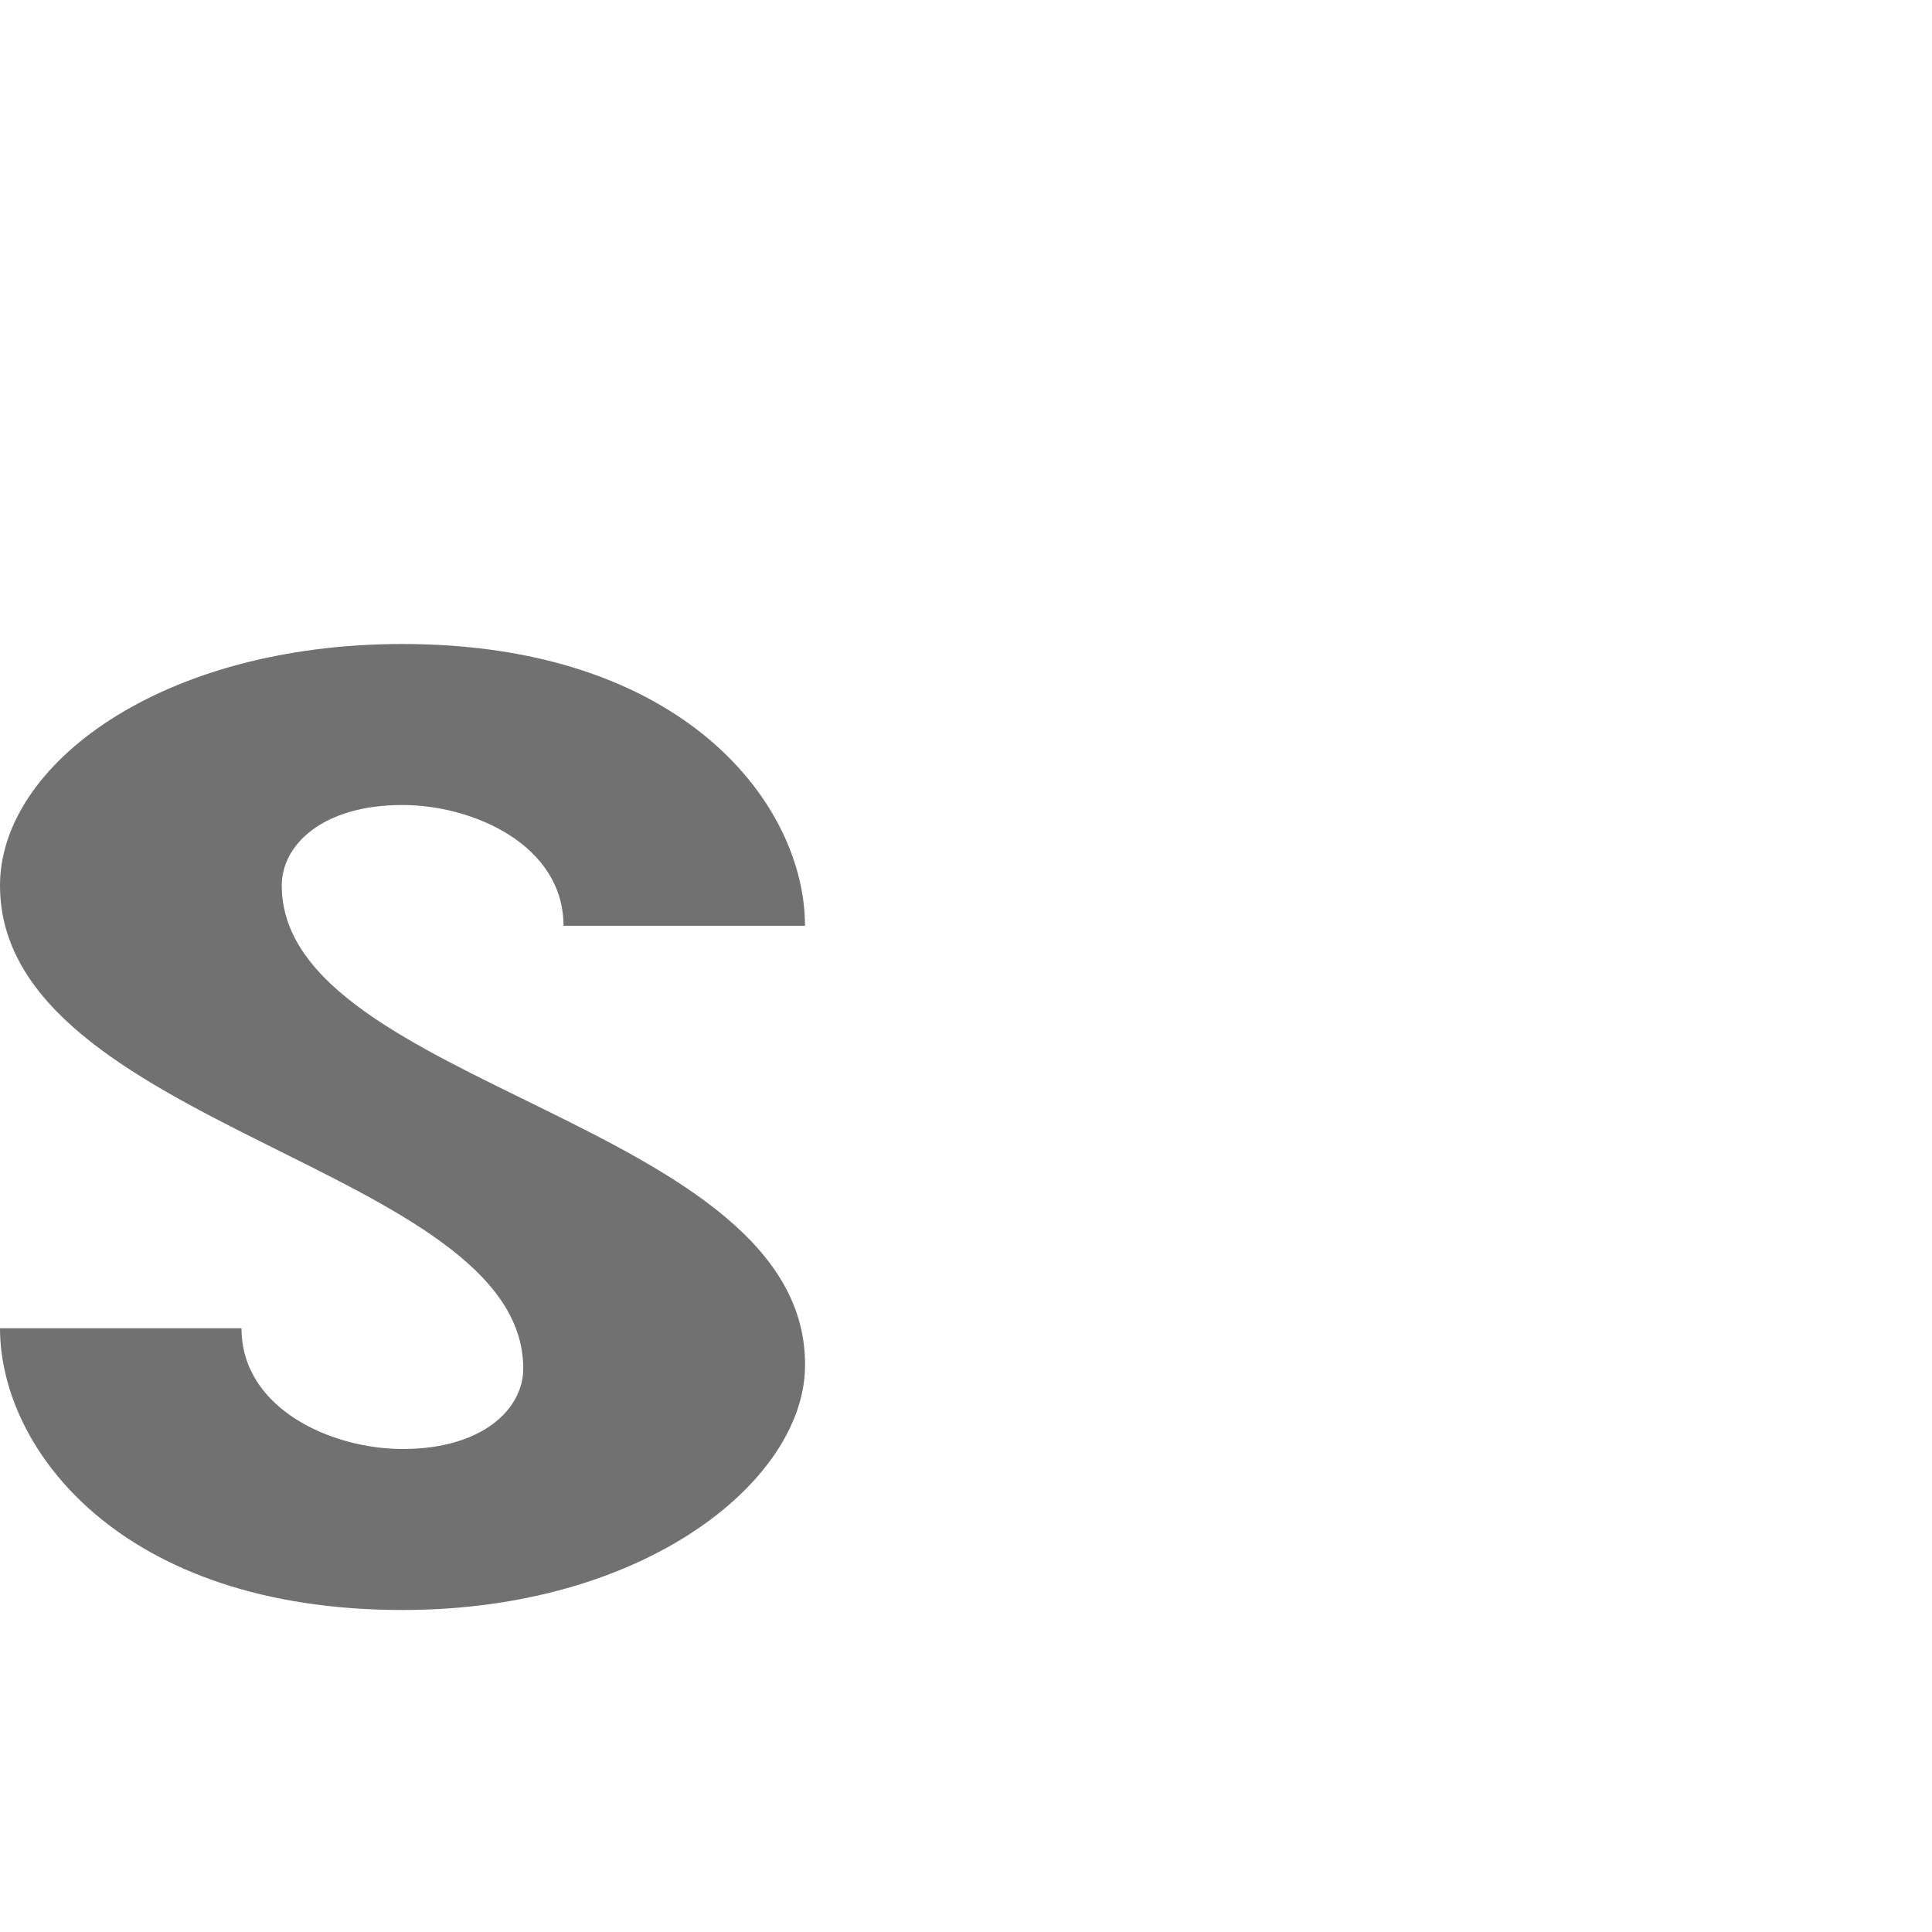
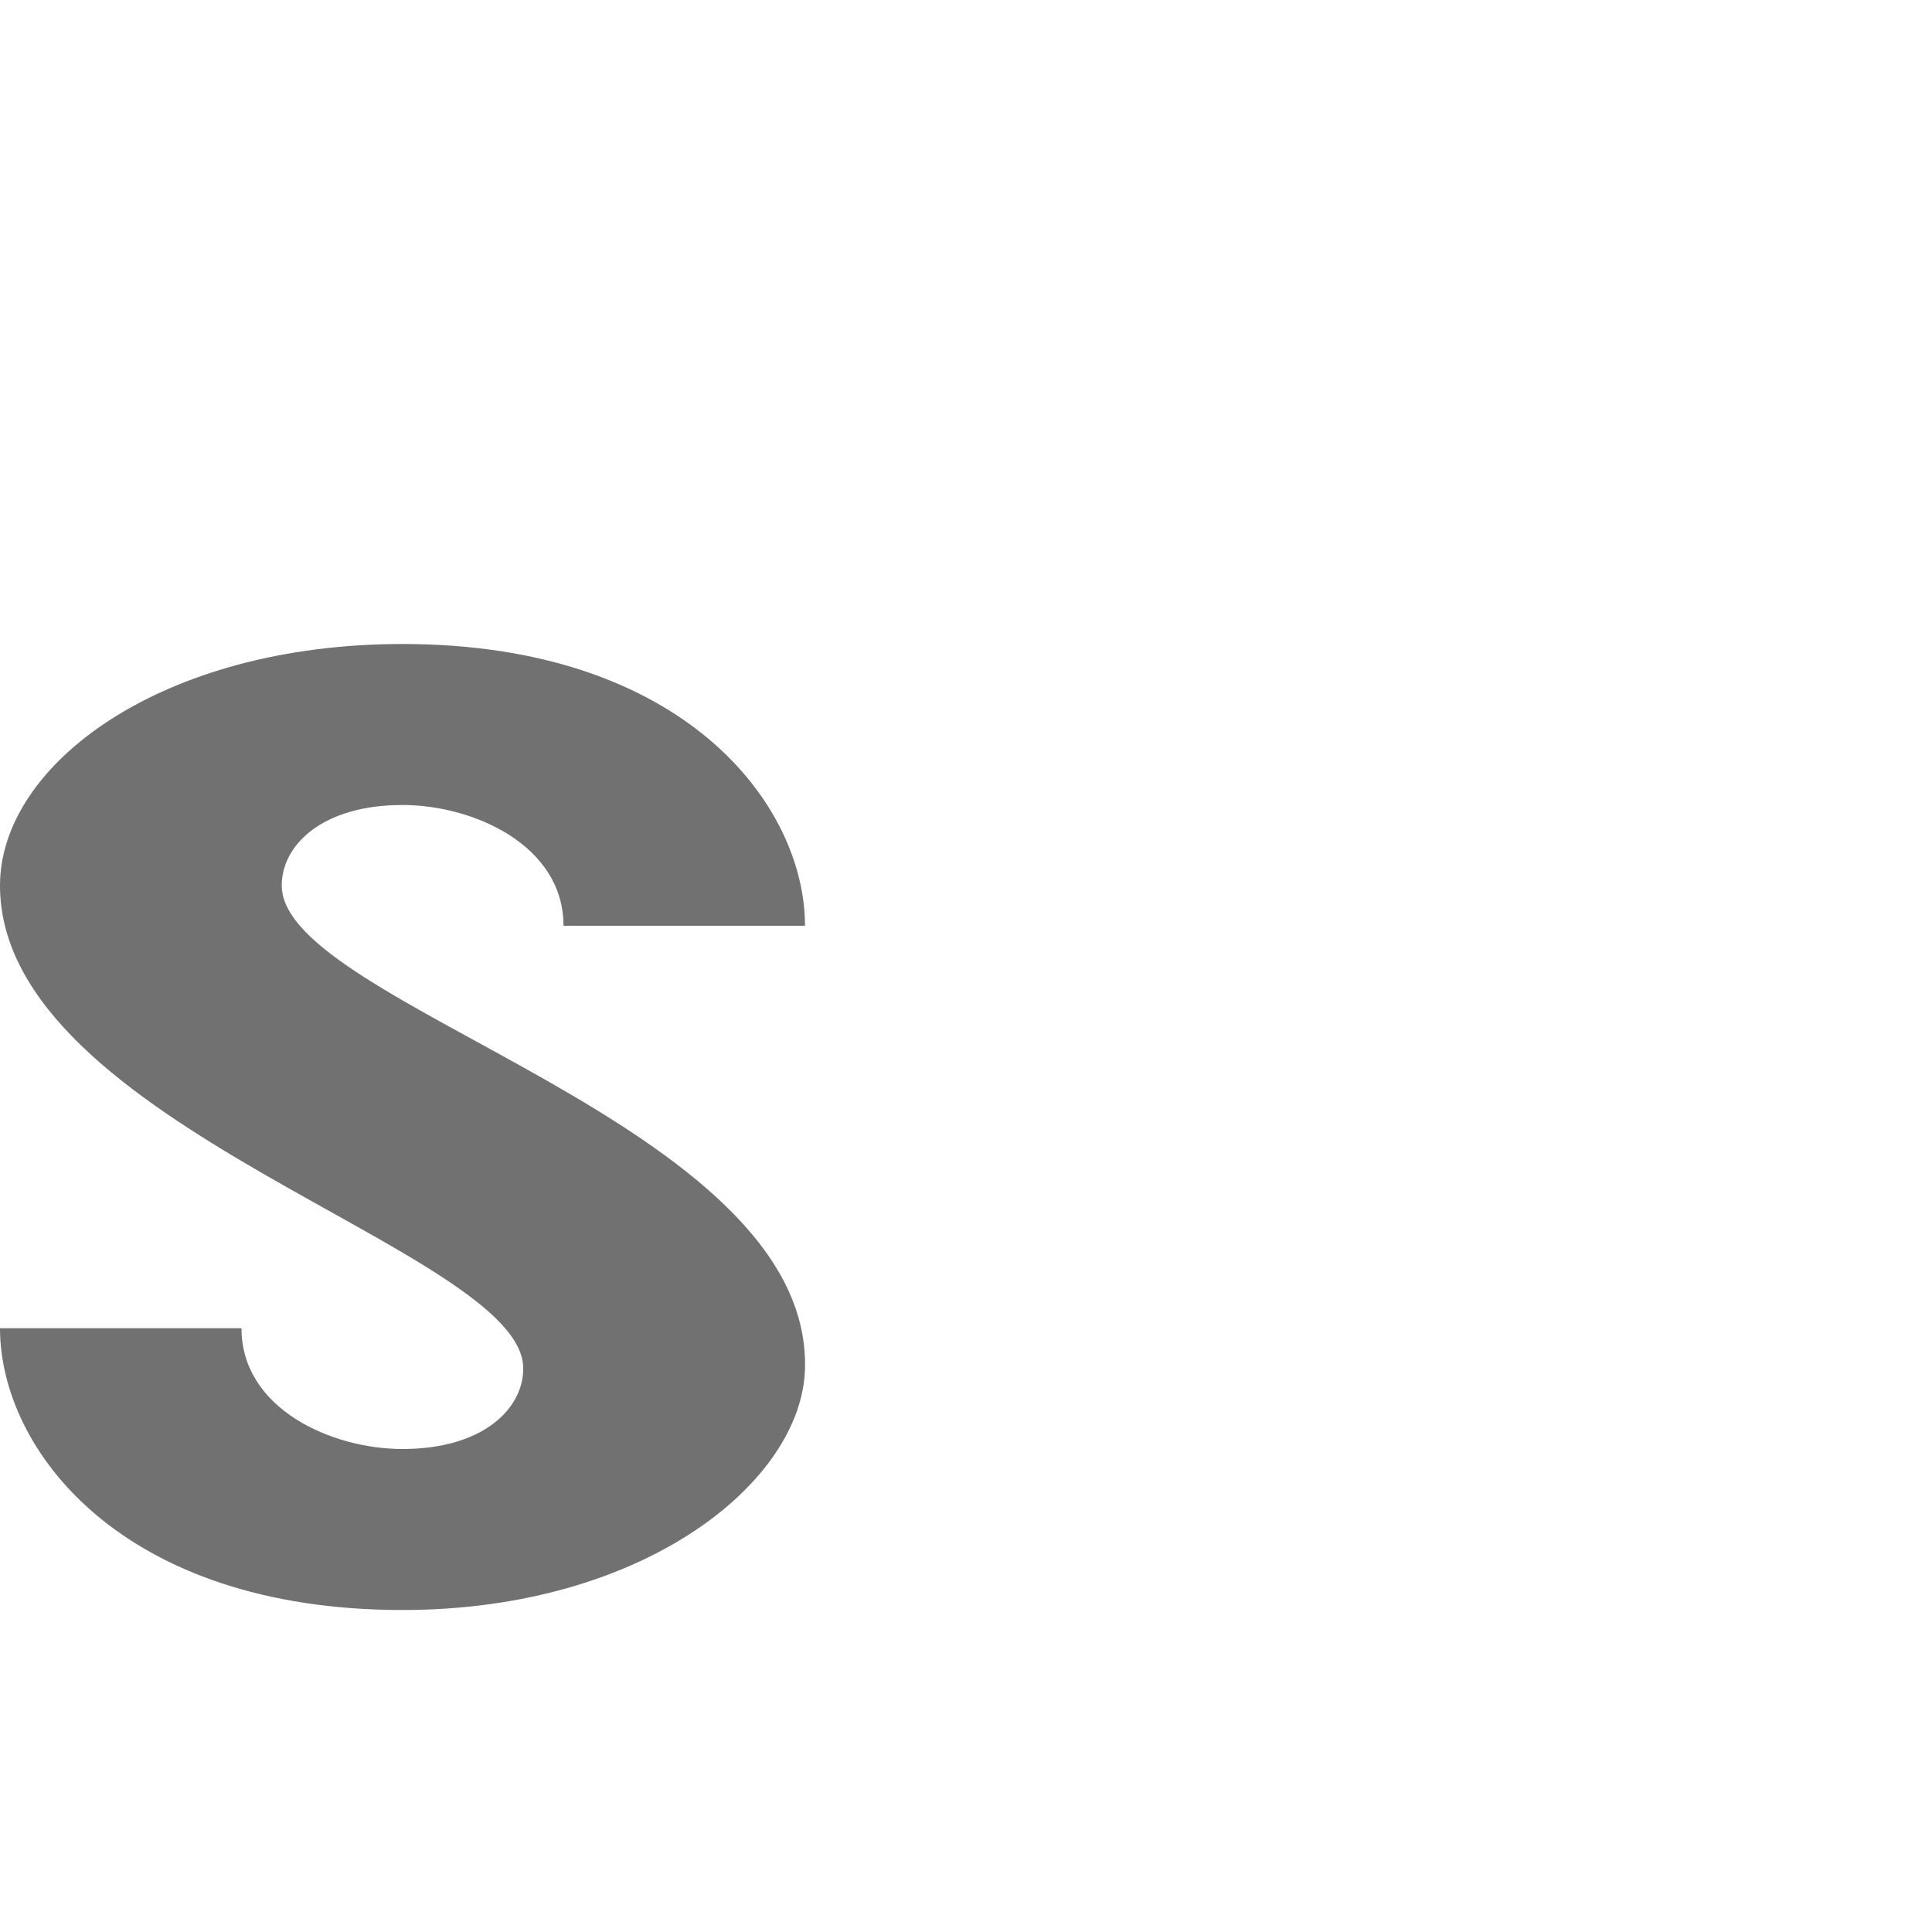
<svg xmlns="http://www.w3.org/2000/svg" width="1200" height="1200" viewBox="0 0 1200 1200" version="1.1" id="svg1" xml:space="preserve">
  <defs id="defs1" />
  <g id="layer1">
-     <path id="path2-1" style="fill:#000000;fill-opacity:0.555;fill-rule:evenodd;stroke-width:1" d="M 250,1000 C 75,1000 0,900 0,825 h 150 c 0,50 55.918,75 100,75 50,0 75,-25 75,-50 C 325,725 0,700 0,550 0,475 100,400 250,400 425,400 500,500 500,575 H 350 c 0,-50 -55.918,-75 -100,-75 -50,0 -75,25 -75,50 0,125 328.816,147.07 325,300 -1.756,70.379 -100,150 -250,150 z" />
+     <path id="path2-1" style="fill:#000000;fill-opacity:0.555;fill-rule:evenodd;stroke-width:1" d="M 250,1000 C 75,1000 0,900 0,825 h 150 c 0,50 55.918,75 100,75 50,0 75,-25 75,-50 C 325,775.886 0,700 0,550 0,475 100,400 250,400 425,400 500,500 500,575 H 350 c 0,-50 -55.918,-75 -100,-75 -50,0 -75,25 -75,50 0,75 328.816,147.07 325,300 -1.756,70.379 -100,150 -250,150 z" />
  </g>
</svg>
